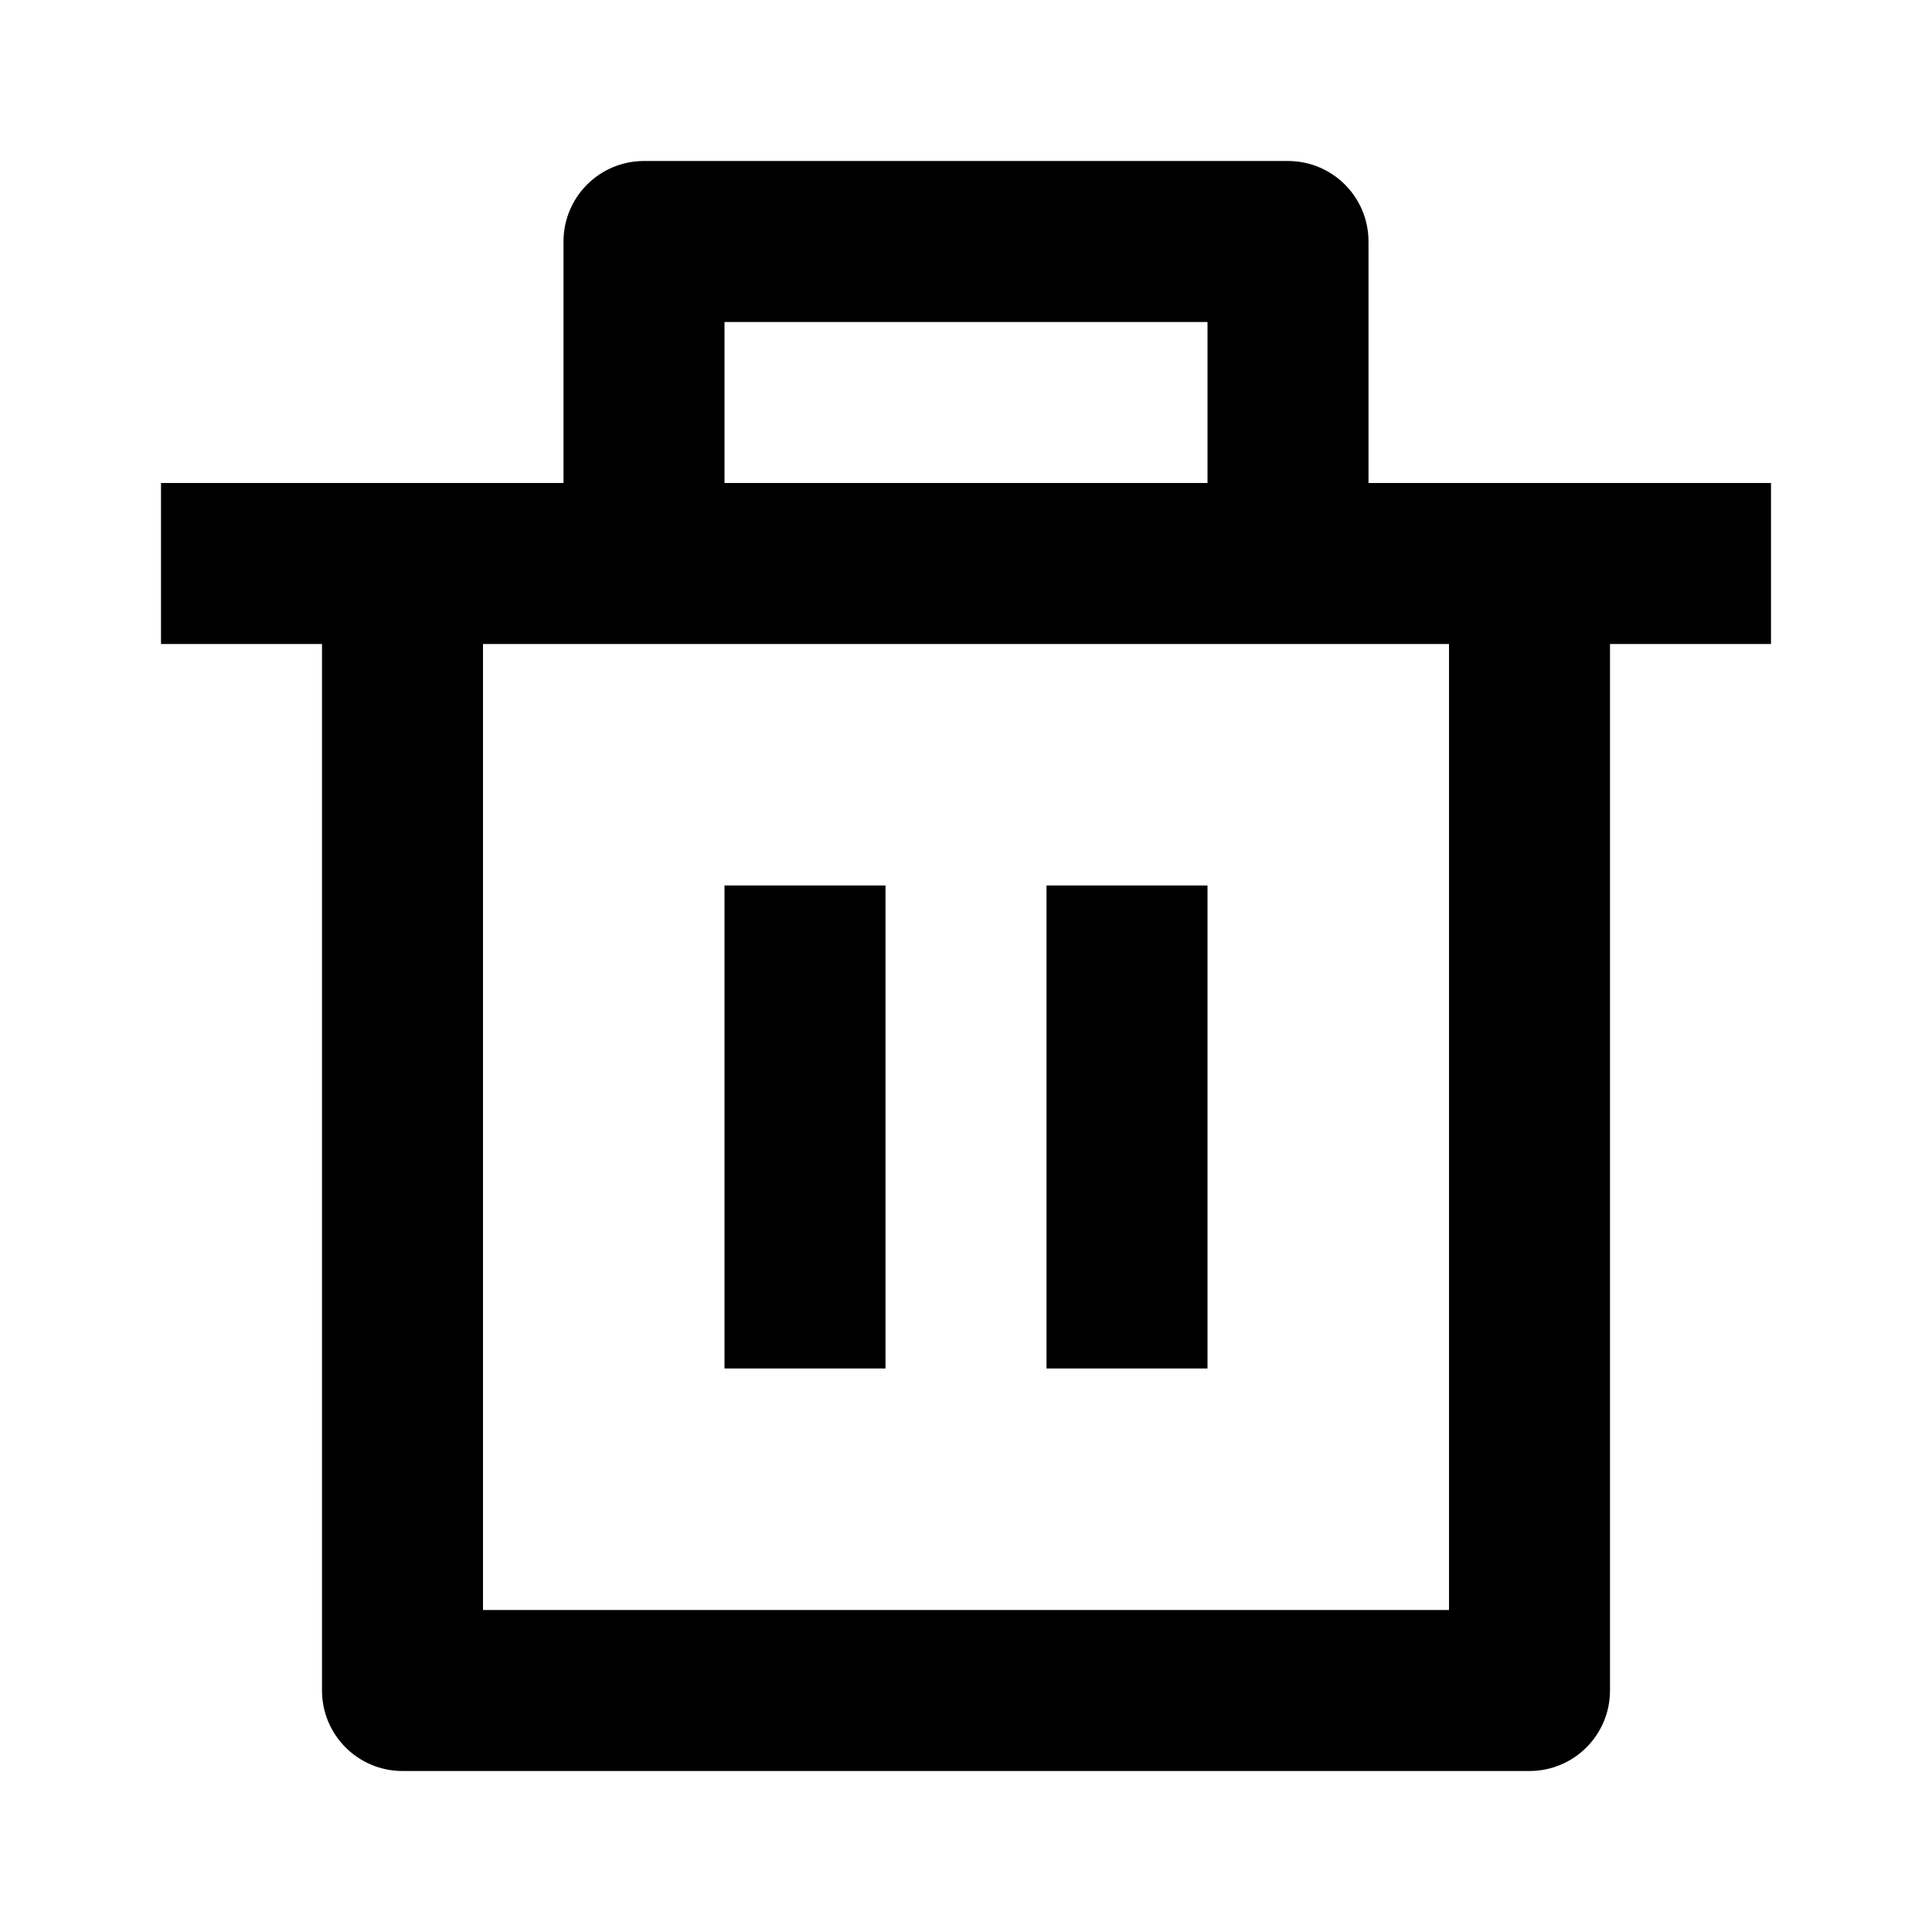
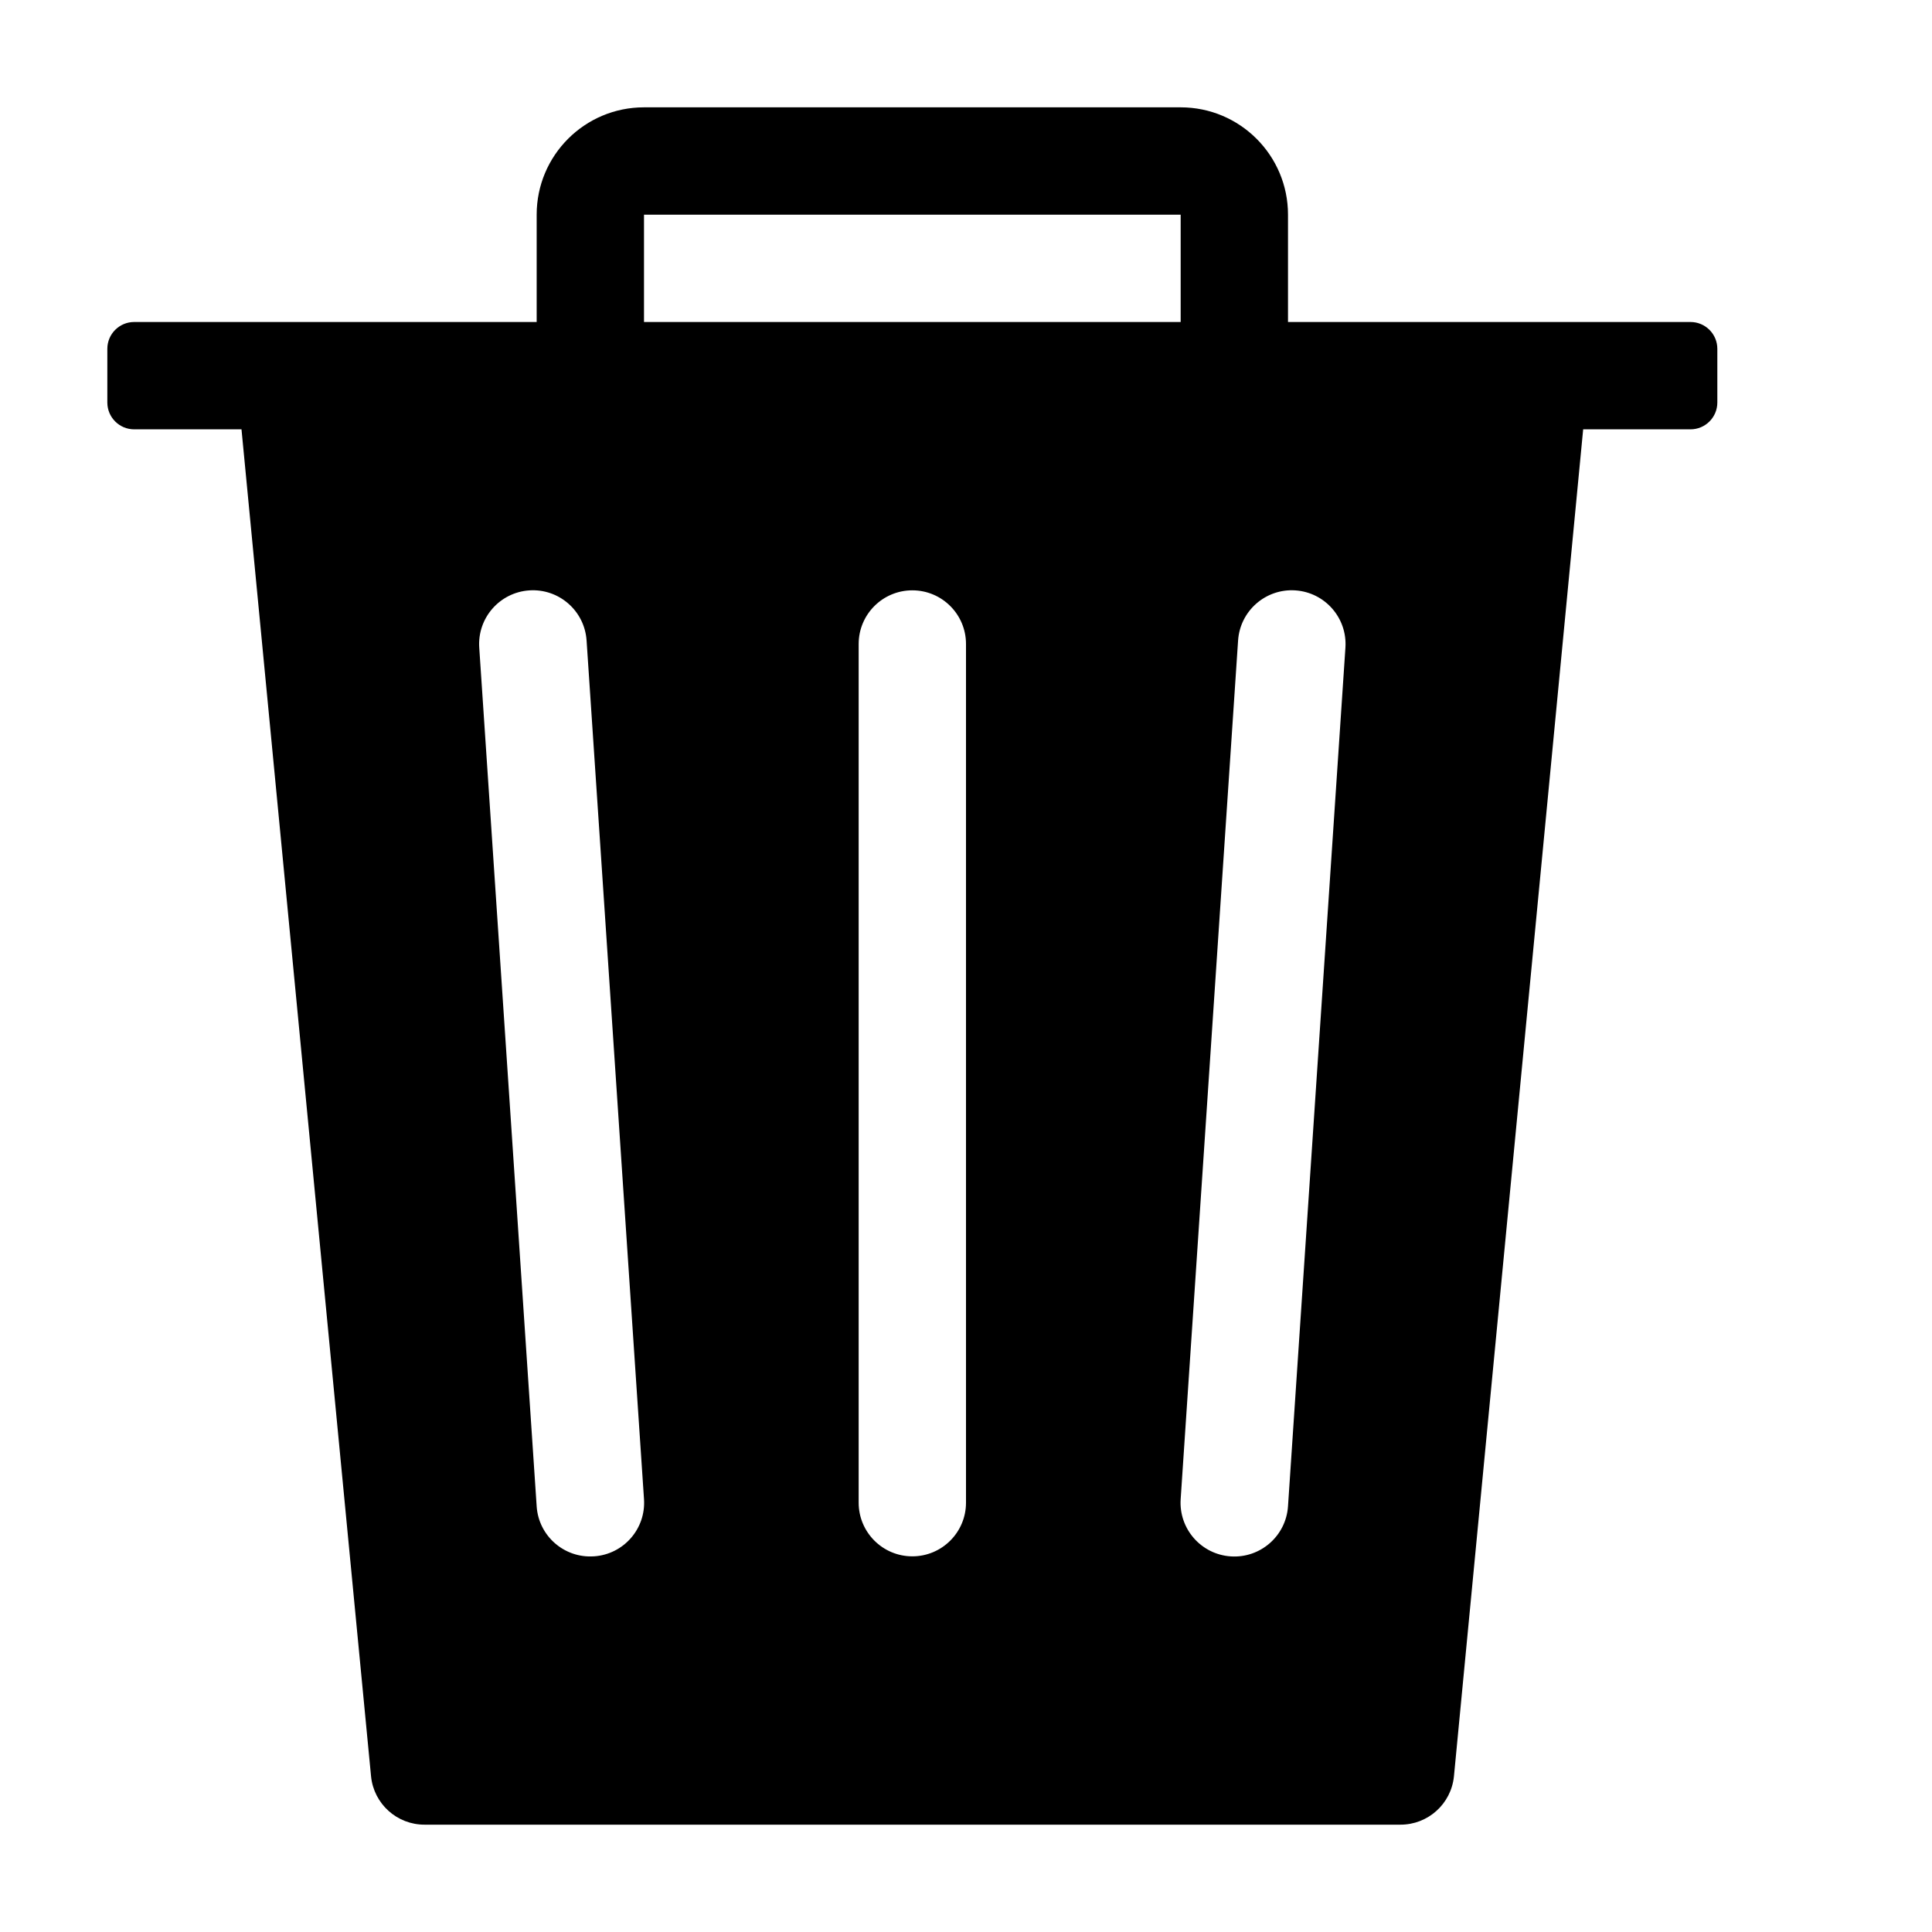
- <svg xmlns="http://www.w3.org/2000/svg" viewBox="0 0 24 24" width="24" height="24">
-   <path fill="none" d="M0 0h24v24H0z" />
-   <path d="M17 6h5v2h-2v13a1 1 0 0 1-1 1H5a1 1 0 0 1-1-1V8H2V6h5V3a1 1 0 0 1 1-1h8a1 1 0 0 1 1 1v3zm1 2H6v12h12V8zm-9 3h2v6H9v-6zm4 0h2v6h-2v-6zM9 4v2h6V4H9z" />
+ <svg xmlns="http://www.w3.org/2000/svg" viewBox="0 0 18 18">
+   <defs>
+     <style>
+       
+     </style>
+   </defs>
+   <rect id="Canvas" fill="#ff13dc" opacity="0" />
+   <path class="a" d="M15.75,3H12V2a1,1,0,0,0-1-1H6A1,1,0,0,0,5,2V3H1.25A.25.25,0,0,0,1,3.25v.5A.25.25,0,0,0,1.25,4h1L3.457,16.55a.5.5,0,0,0,.5.45H13.046a.5.5,0,0,0,.5-.45L14.75,4h1A.25.25,0,0,0,16,3.75v-.5A.25.25,0,0,0,15.75,3ZM5.532,14.5a.5.5,0,0,1-.532-.465L5,14.034l-.535-8a.501.501,0,0,1,1-.067l.535,8a.5.5,0,0,1-.465.533ZM9,14a.5.5,0,0,1-1,0V6A.5.5,0,0,1,9,6ZM11,3H6V2h5Zm1,11.034a.501.501,0,0,1-1-.067l.535-8a.501.501,0,1,1,1,.067Z" />
</svg>
